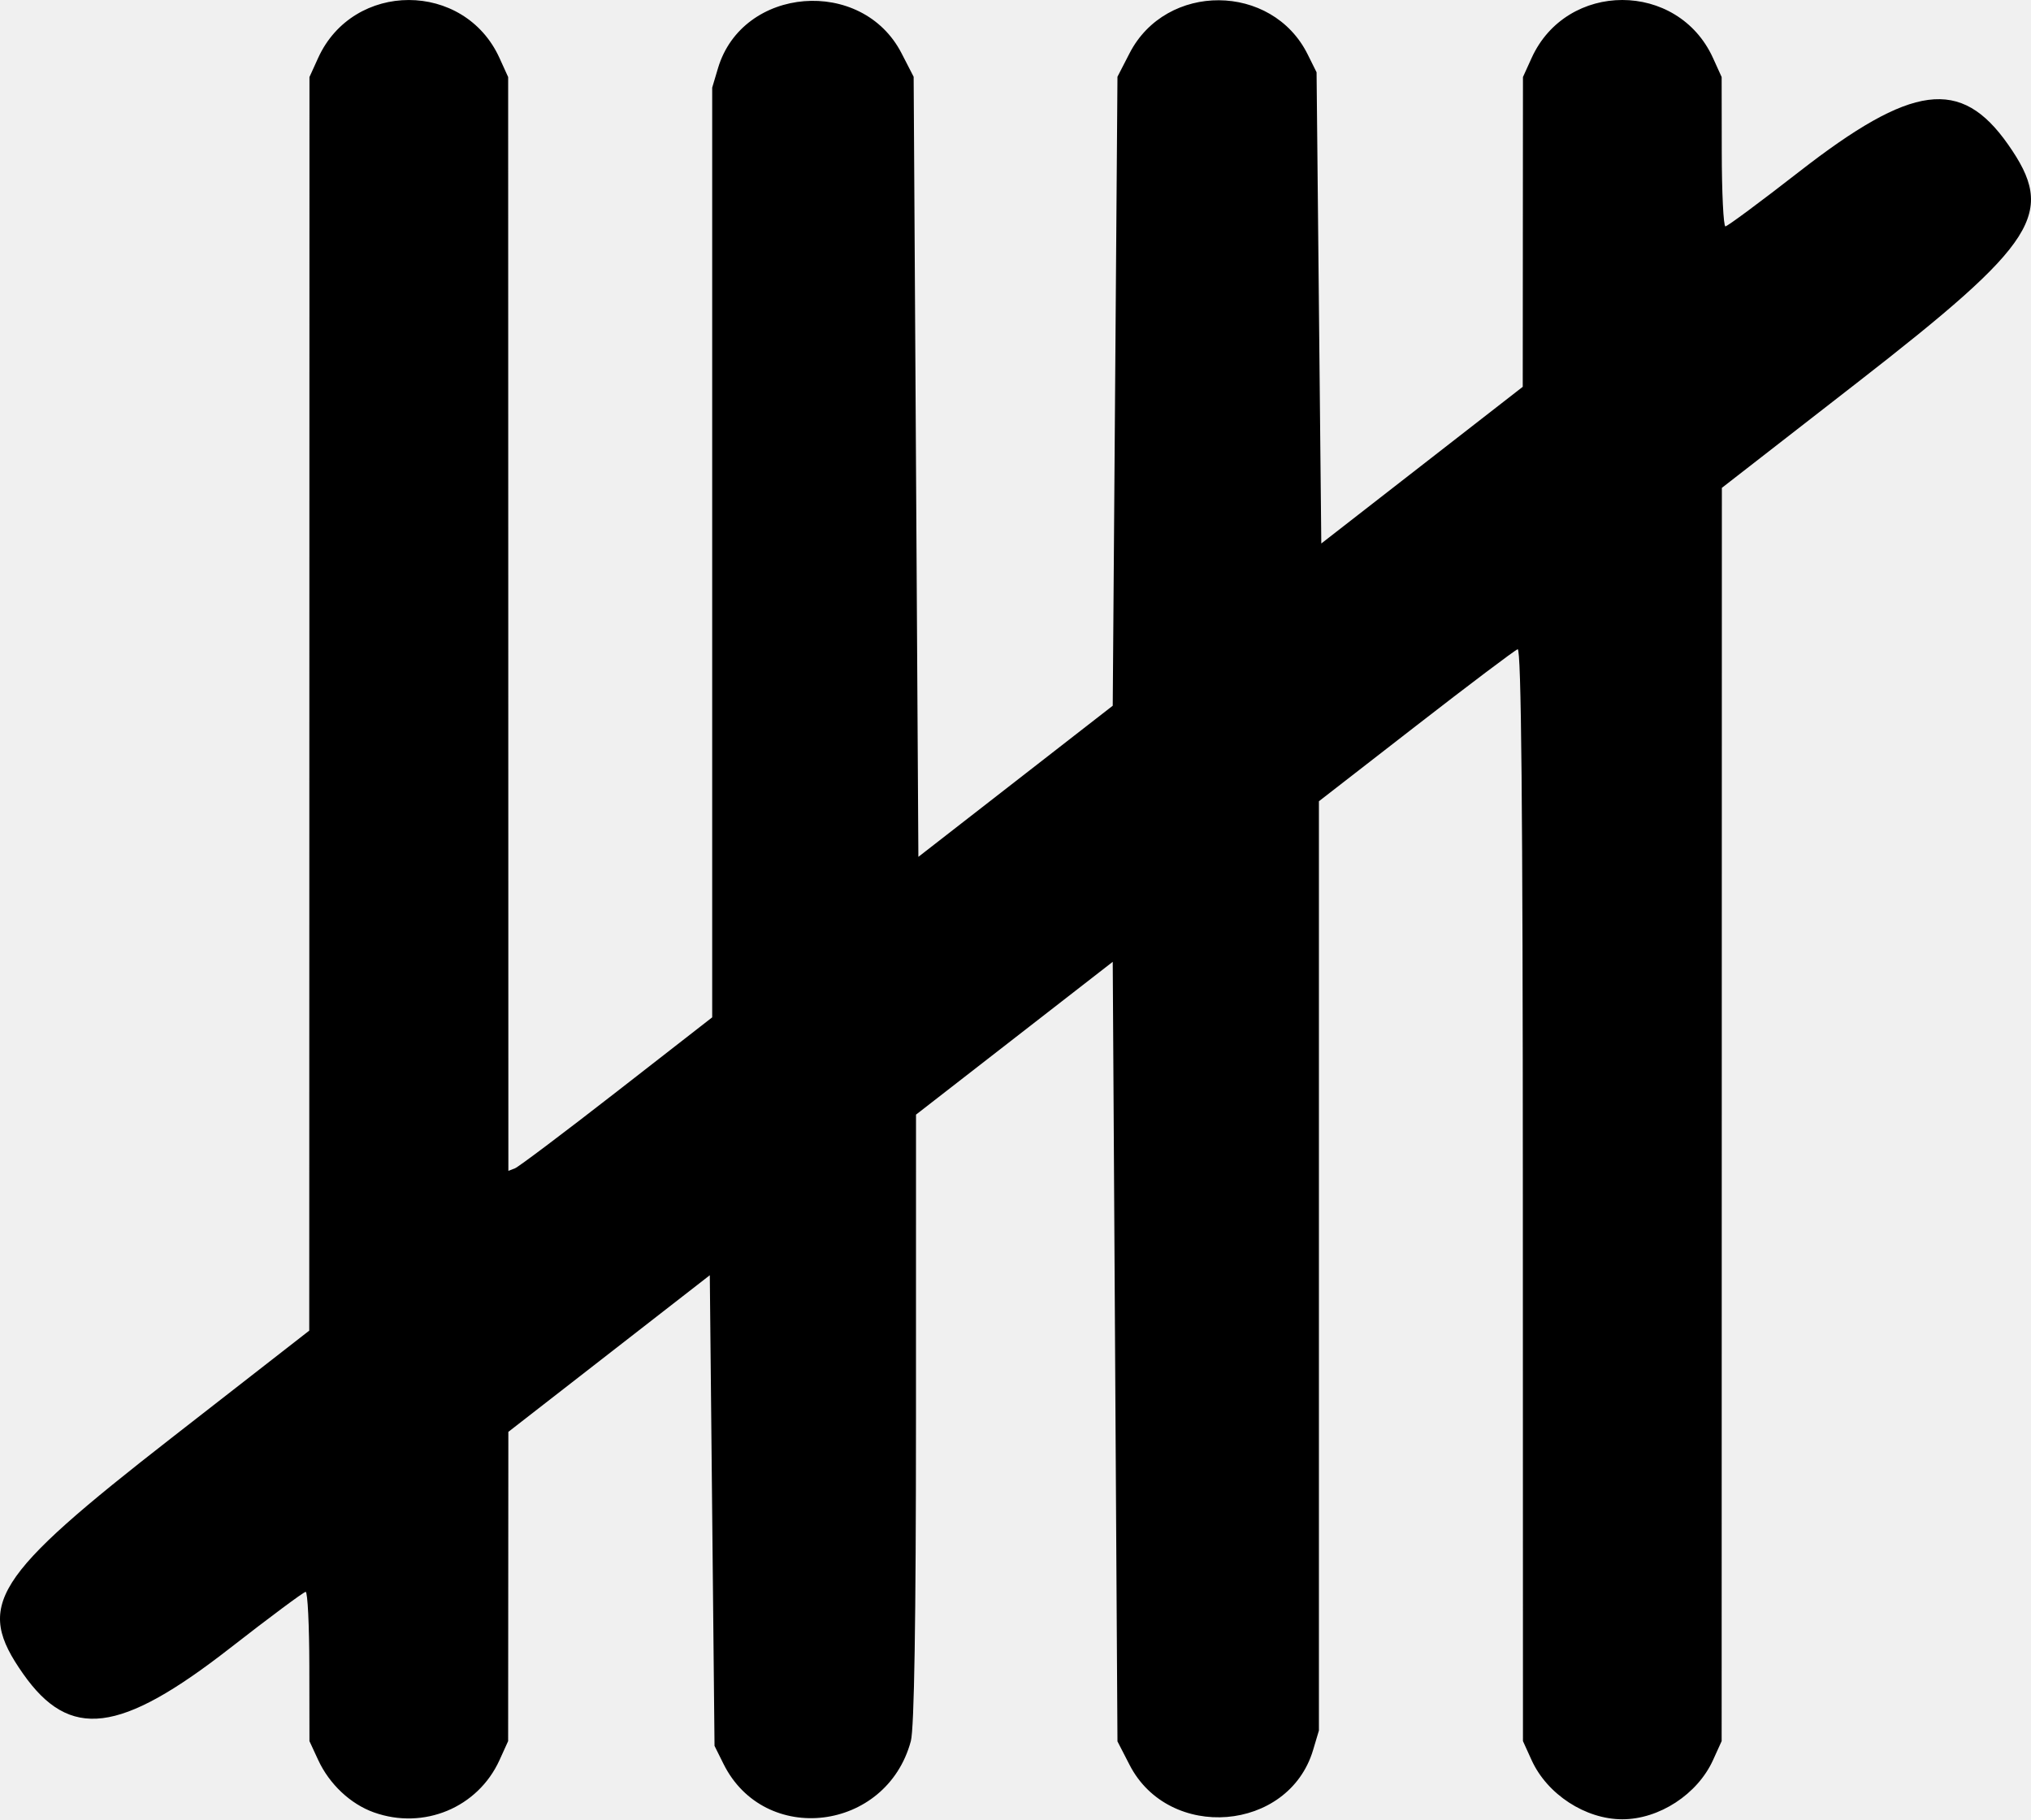
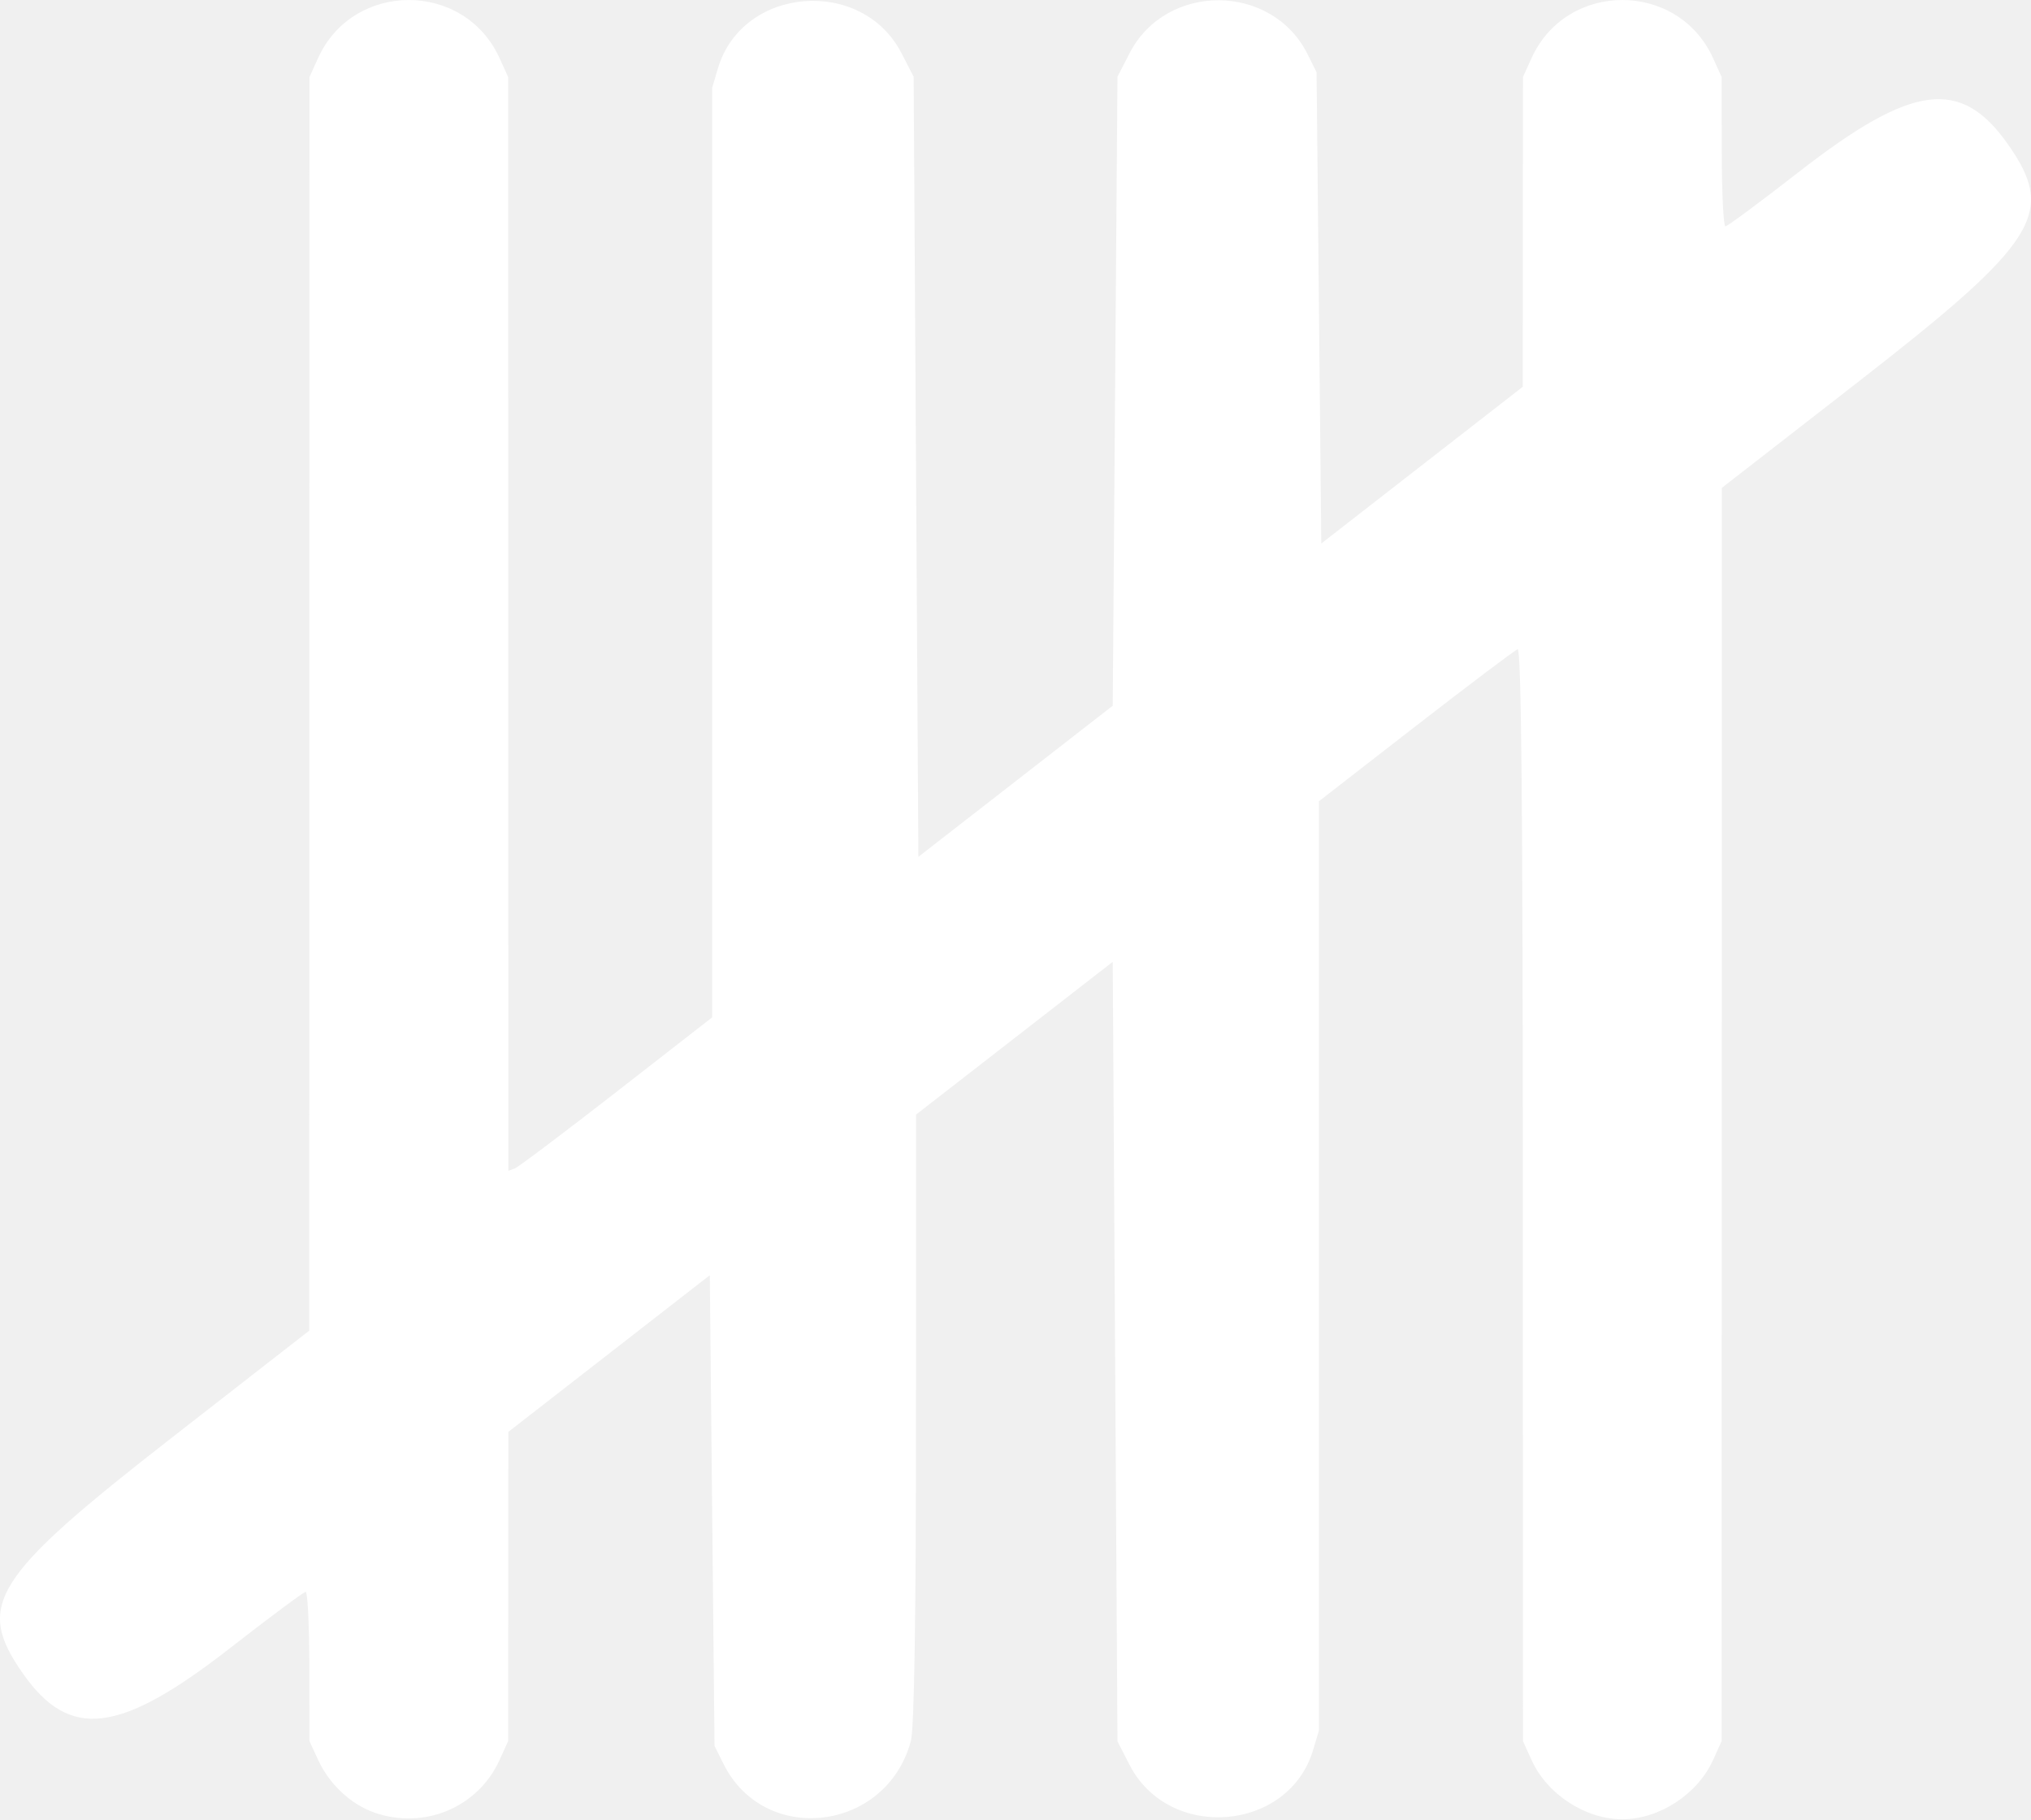
<svg xmlns="http://www.w3.org/2000/svg" width="113.361mm" height="101.531mm" viewBox="0 0 113.361 101.531" version="1.1" id="svg1" xml:space="preserve">
  <defs id="defs1" />
  <g id="layer1" transform="translate(-46.1274,-85.03151)">
-     <path style="fill:#000000" d="m 66.996,186.178 c -1.304,-0.465 -2.483,-1.573 -3.107,-2.92 l -0.49,-1.058 -0.006,-4.167 c -0.003,-2.292 -0.095,-4.165 -0.204,-4.163 -0.109,0.002 -2.008,1.414 -4.22,3.138 -6.162,4.801 -8.947,5.146 -11.554,1.432 -2.691,-3.832 -1.722,-5.367 8.327,-13.193 l 7.646,-5.955 0.006,-34.98 0.006,-34.98 0.482,-1.061 c 1.962,-4.318 8.164,-4.318 10.126,0 l 0.482,1.061 0.006,30.522 0.006,30.522 0.366,-0.141 c 0.201,-0.077 2.761,-2.005 5.689,-4.284 l 5.322,-4.143 V 115.864 89.921 l 0.325,-1.089 c 1.366,-4.57 8.04,-5.111 10.243,-0.829 l 0.676,1.313 0.132,21.768 0.132,21.767 5.424,-4.217 5.424,-4.217 0.132,-17.551 0.132,-17.551 0.676,-1.313 c 2.043,-3.97 7.954,-3.933 9.939,0.062 l 0.498,1.001 0.132,13.149 0.132,13.149 5.622,-4.372 5.622,-4.372 0.006,-8.644 0.006,-8.644 0.482,-1.061 c 1.962,-4.318 8.164,-4.318 10.126,0 l 0.482,1.061 0.006,4.167 c 0.003,2.292 0.095,4.167 0.204,4.167 0.109,-6e-5 1.948,-1.363 4.087,-3.028 6.34,-4.938 9.054,-5.297 11.688,-1.545 2.699,3.844 1.686,5.44 -8.452,13.32 l -7.521,5.846 -0.006,34.971 -0.006,34.971 -0.482,1.061 c -0.866,1.907 -3.006,3.302 -5.063,3.302 -2.057,0 -4.197,-1.395 -5.063,-3.302 l -0.482,-1.061 -0.006,-30.515 c -0.004,-21.658 -0.088,-30.488 -0.29,-30.42 -0.157,0.052 -2.716,1.982 -5.689,4.289 l -5.404,4.194 v 25.931 25.931 l -0.325,1.089 c -1.366,4.57 -8.04,5.111 -10.243,0.829 l -0.676,-1.313 -0.132,-21.753 -0.132,-21.753 -5.49,4.264 -5.49,4.264 -0.002,16.953 c -9.8e-4,11.277 -0.097,17.307 -0.287,18.011 -1.361,5.055 -8.168,5.879 -10.459,1.266 l -0.498,-1.001 -0.132,-13.133 -0.132,-13.133 -5.622,4.371 -5.622,4.371 -0.006,8.629 -0.006,8.629 -0.482,1.061 c -1.205,2.651 -4.228,3.91 -7.011,2.917 z" id="path1" />
+     <path style="fill:#ffffff" d="m 66.996,186.178 c -1.304,-0.465 -2.483,-1.573 -3.107,-2.92 l -0.49,-1.058 -0.006,-4.167 c -0.003,-2.292 -0.095,-4.165 -0.204,-4.163 -0.109,0.002 -2.008,1.414 -4.22,3.138 -6.162,4.801 -8.947,5.146 -11.554,1.432 -2.691,-3.832 -1.722,-5.367 8.327,-13.193 l 7.646,-5.955 0.006,-34.98 0.006,-34.98 0.482,-1.061 c 1.962,-4.318 8.164,-4.318 10.126,0 l 0.482,1.061 0.006,30.522 0.006,30.522 0.366,-0.141 c 0.201,-0.077 2.761,-2.005 5.689,-4.284 l 5.322,-4.143 V 115.864 89.921 l 0.325,-1.089 c 1.366,-4.57 8.04,-5.111 10.243,-0.829 l 0.676,1.313 0.132,21.768 0.132,21.767 5.424,-4.217 5.424,-4.217 0.132,-17.551 0.132,-17.551 0.676,-1.313 c 2.043,-3.97 7.954,-3.933 9.939,0.062 l 0.498,1.001 0.132,13.149 0.132,13.149 5.622,-4.372 5.622,-4.372 0.006,-8.644 0.006,-8.644 0.482,-1.061 c 1.962,-4.318 8.164,-4.318 10.126,0 l 0.482,1.061 0.006,4.167 c 0.003,2.292 0.095,4.167 0.204,4.167 0.109,-6e-5 1.948,-1.363 4.087,-3.028 6.34,-4.938 9.054,-5.297 11.688,-1.545 2.699,3.844 1.686,5.44 -8.452,13.32 l -7.521,5.846 -0.006,34.971 -0.006,34.971 -0.482,1.061 c -0.866,1.907 -3.006,3.302 -5.063,3.302 -2.057,0 -4.197,-1.395 -5.063,-3.302 l -0.482,-1.061 -0.006,-30.515 c -0.004,-21.658 -0.088,-30.488 -0.29,-30.42 -0.157,0.052 -2.716,1.982 -5.689,4.289 l -5.404,4.194 v 25.931 25.931 l -0.325,1.089 c -1.366,4.57 -8.04,5.111 -10.243,0.829 l -0.676,-1.313 -0.132,-21.753 -0.132,-21.753 -5.49,4.264 -5.49,4.264 -0.002,16.953 c -9.8e-4,11.277 -0.097,17.307 -0.287,18.011 -1.361,5.055 -8.168,5.879 -10.459,1.266 l -0.498,-1.001 -0.132,-13.133 -0.132,-13.133 -5.622,4.371 -5.622,4.371 -0.006,8.629 -0.006,8.629 -0.482,1.061 c -1.205,2.651 -4.228,3.91 -7.011,2.917 z" id="path1" />
  </g>
</svg>
